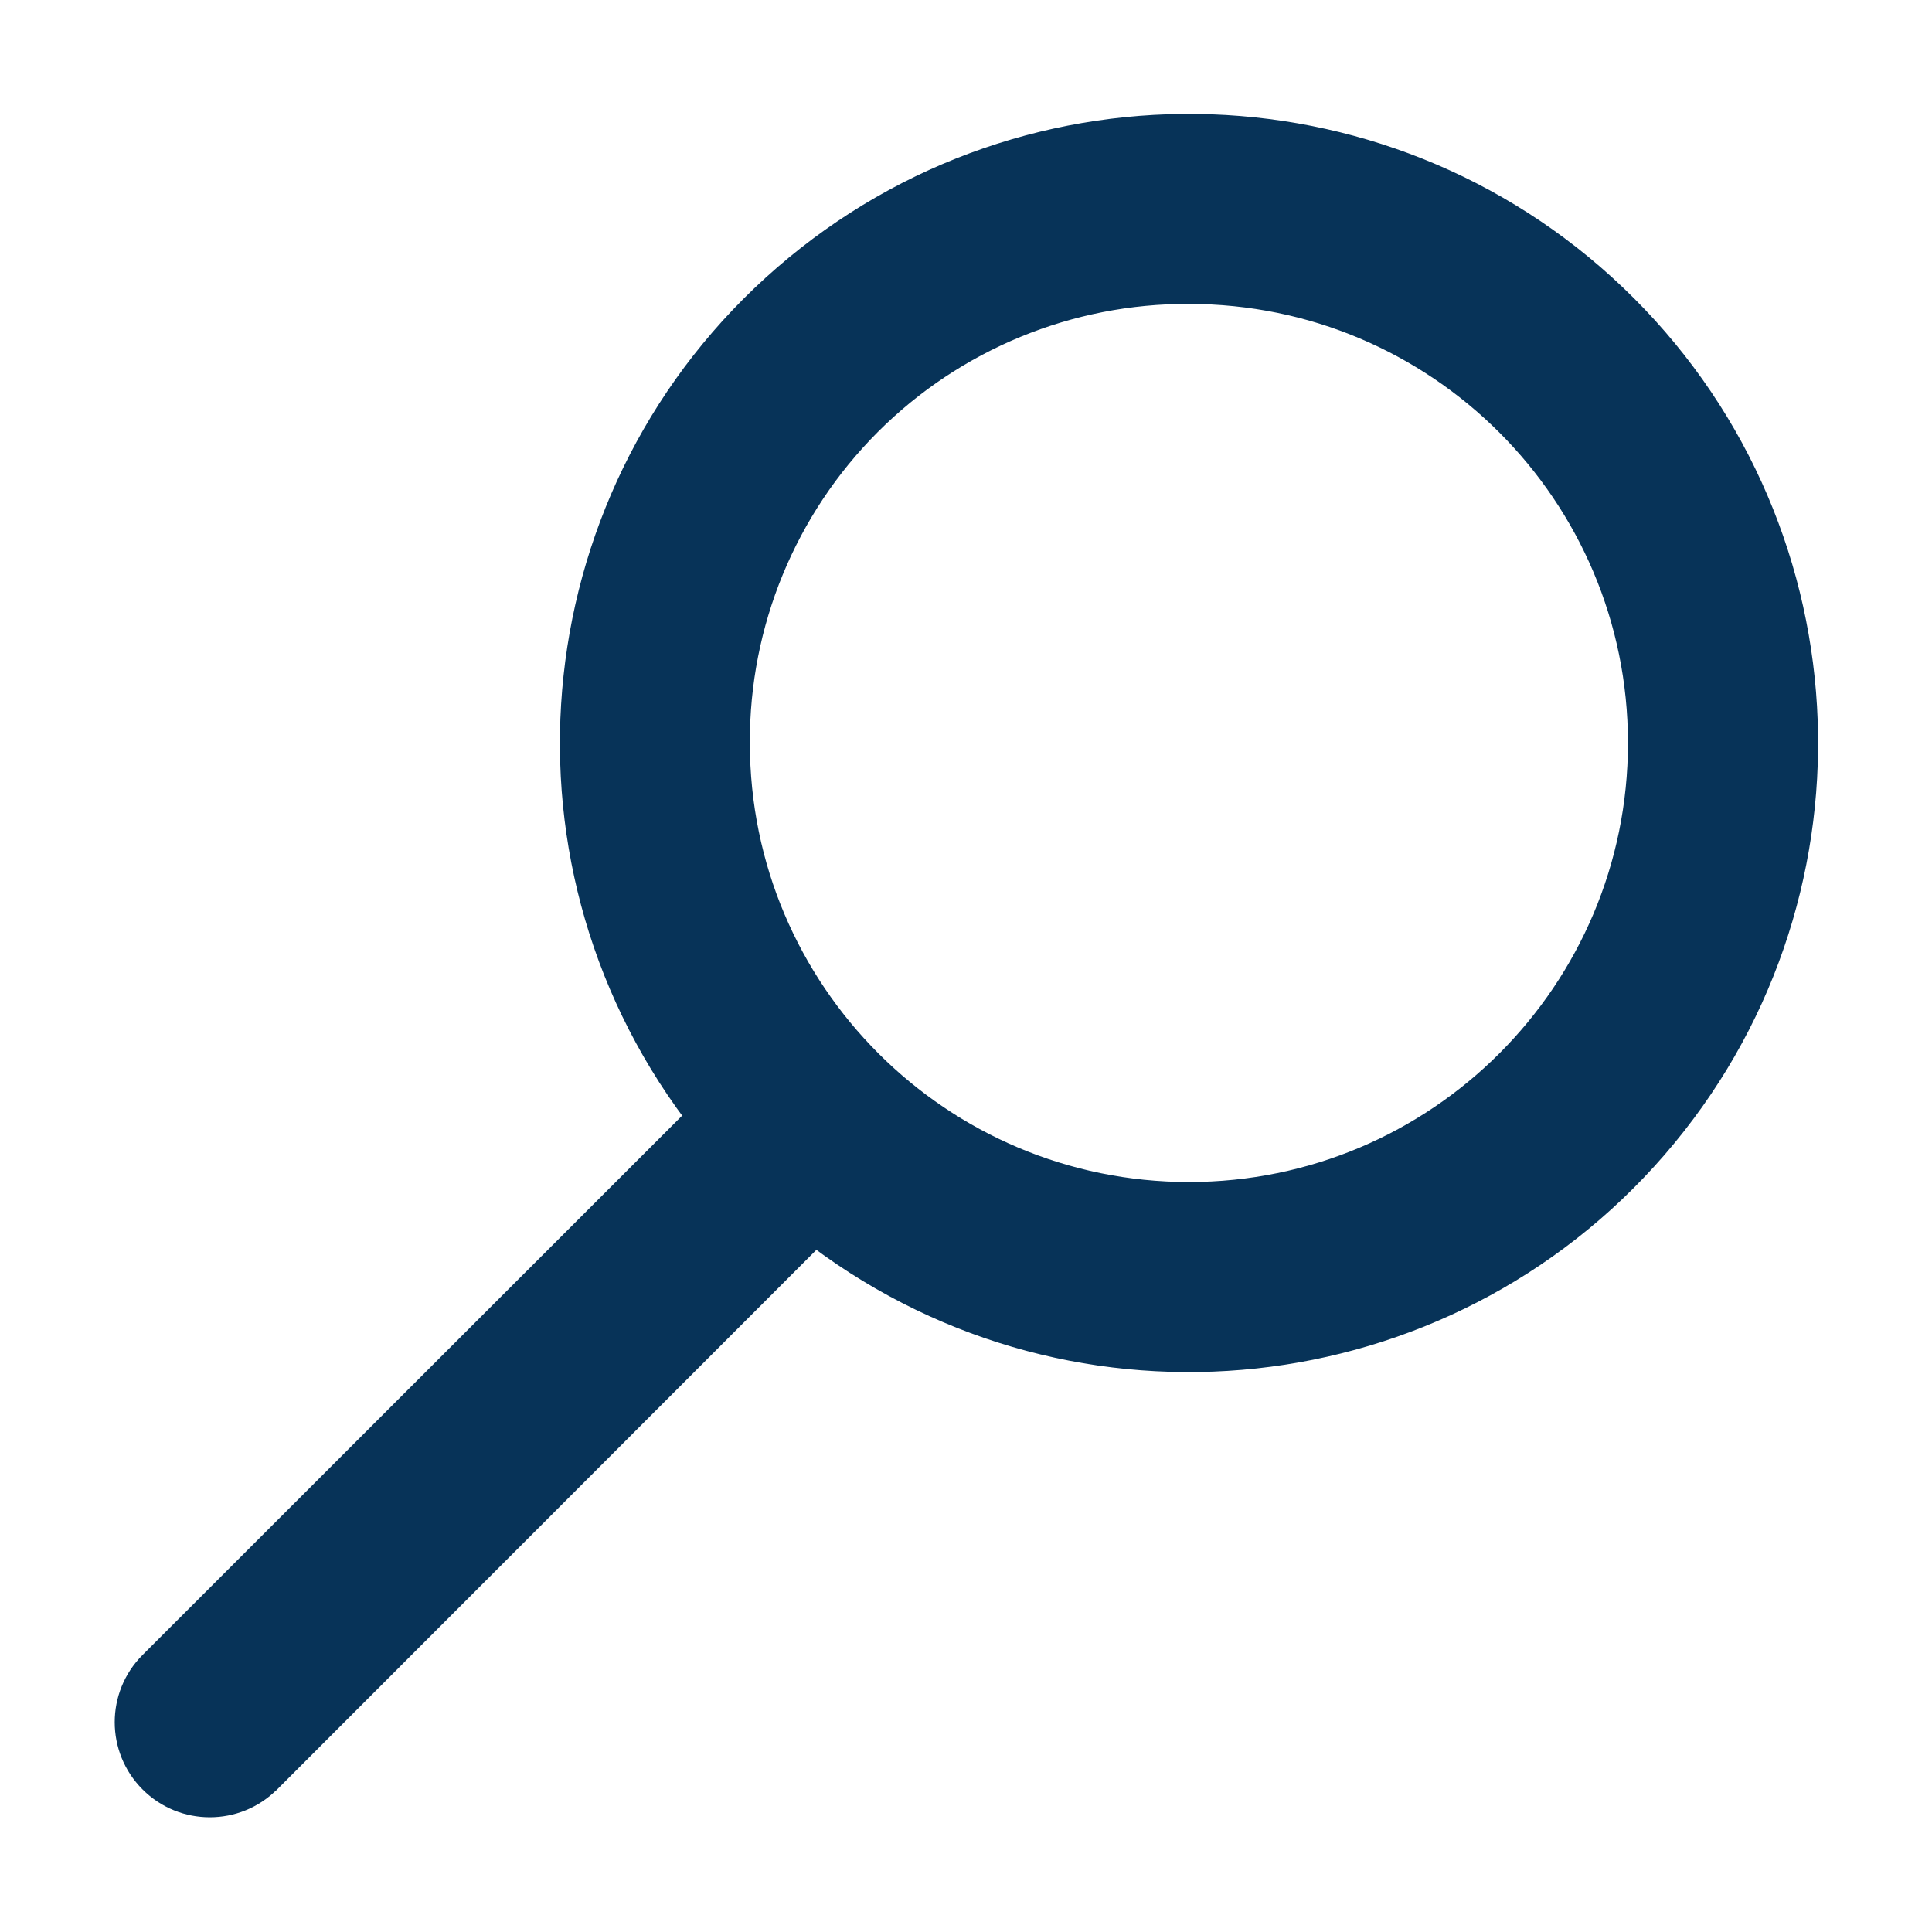
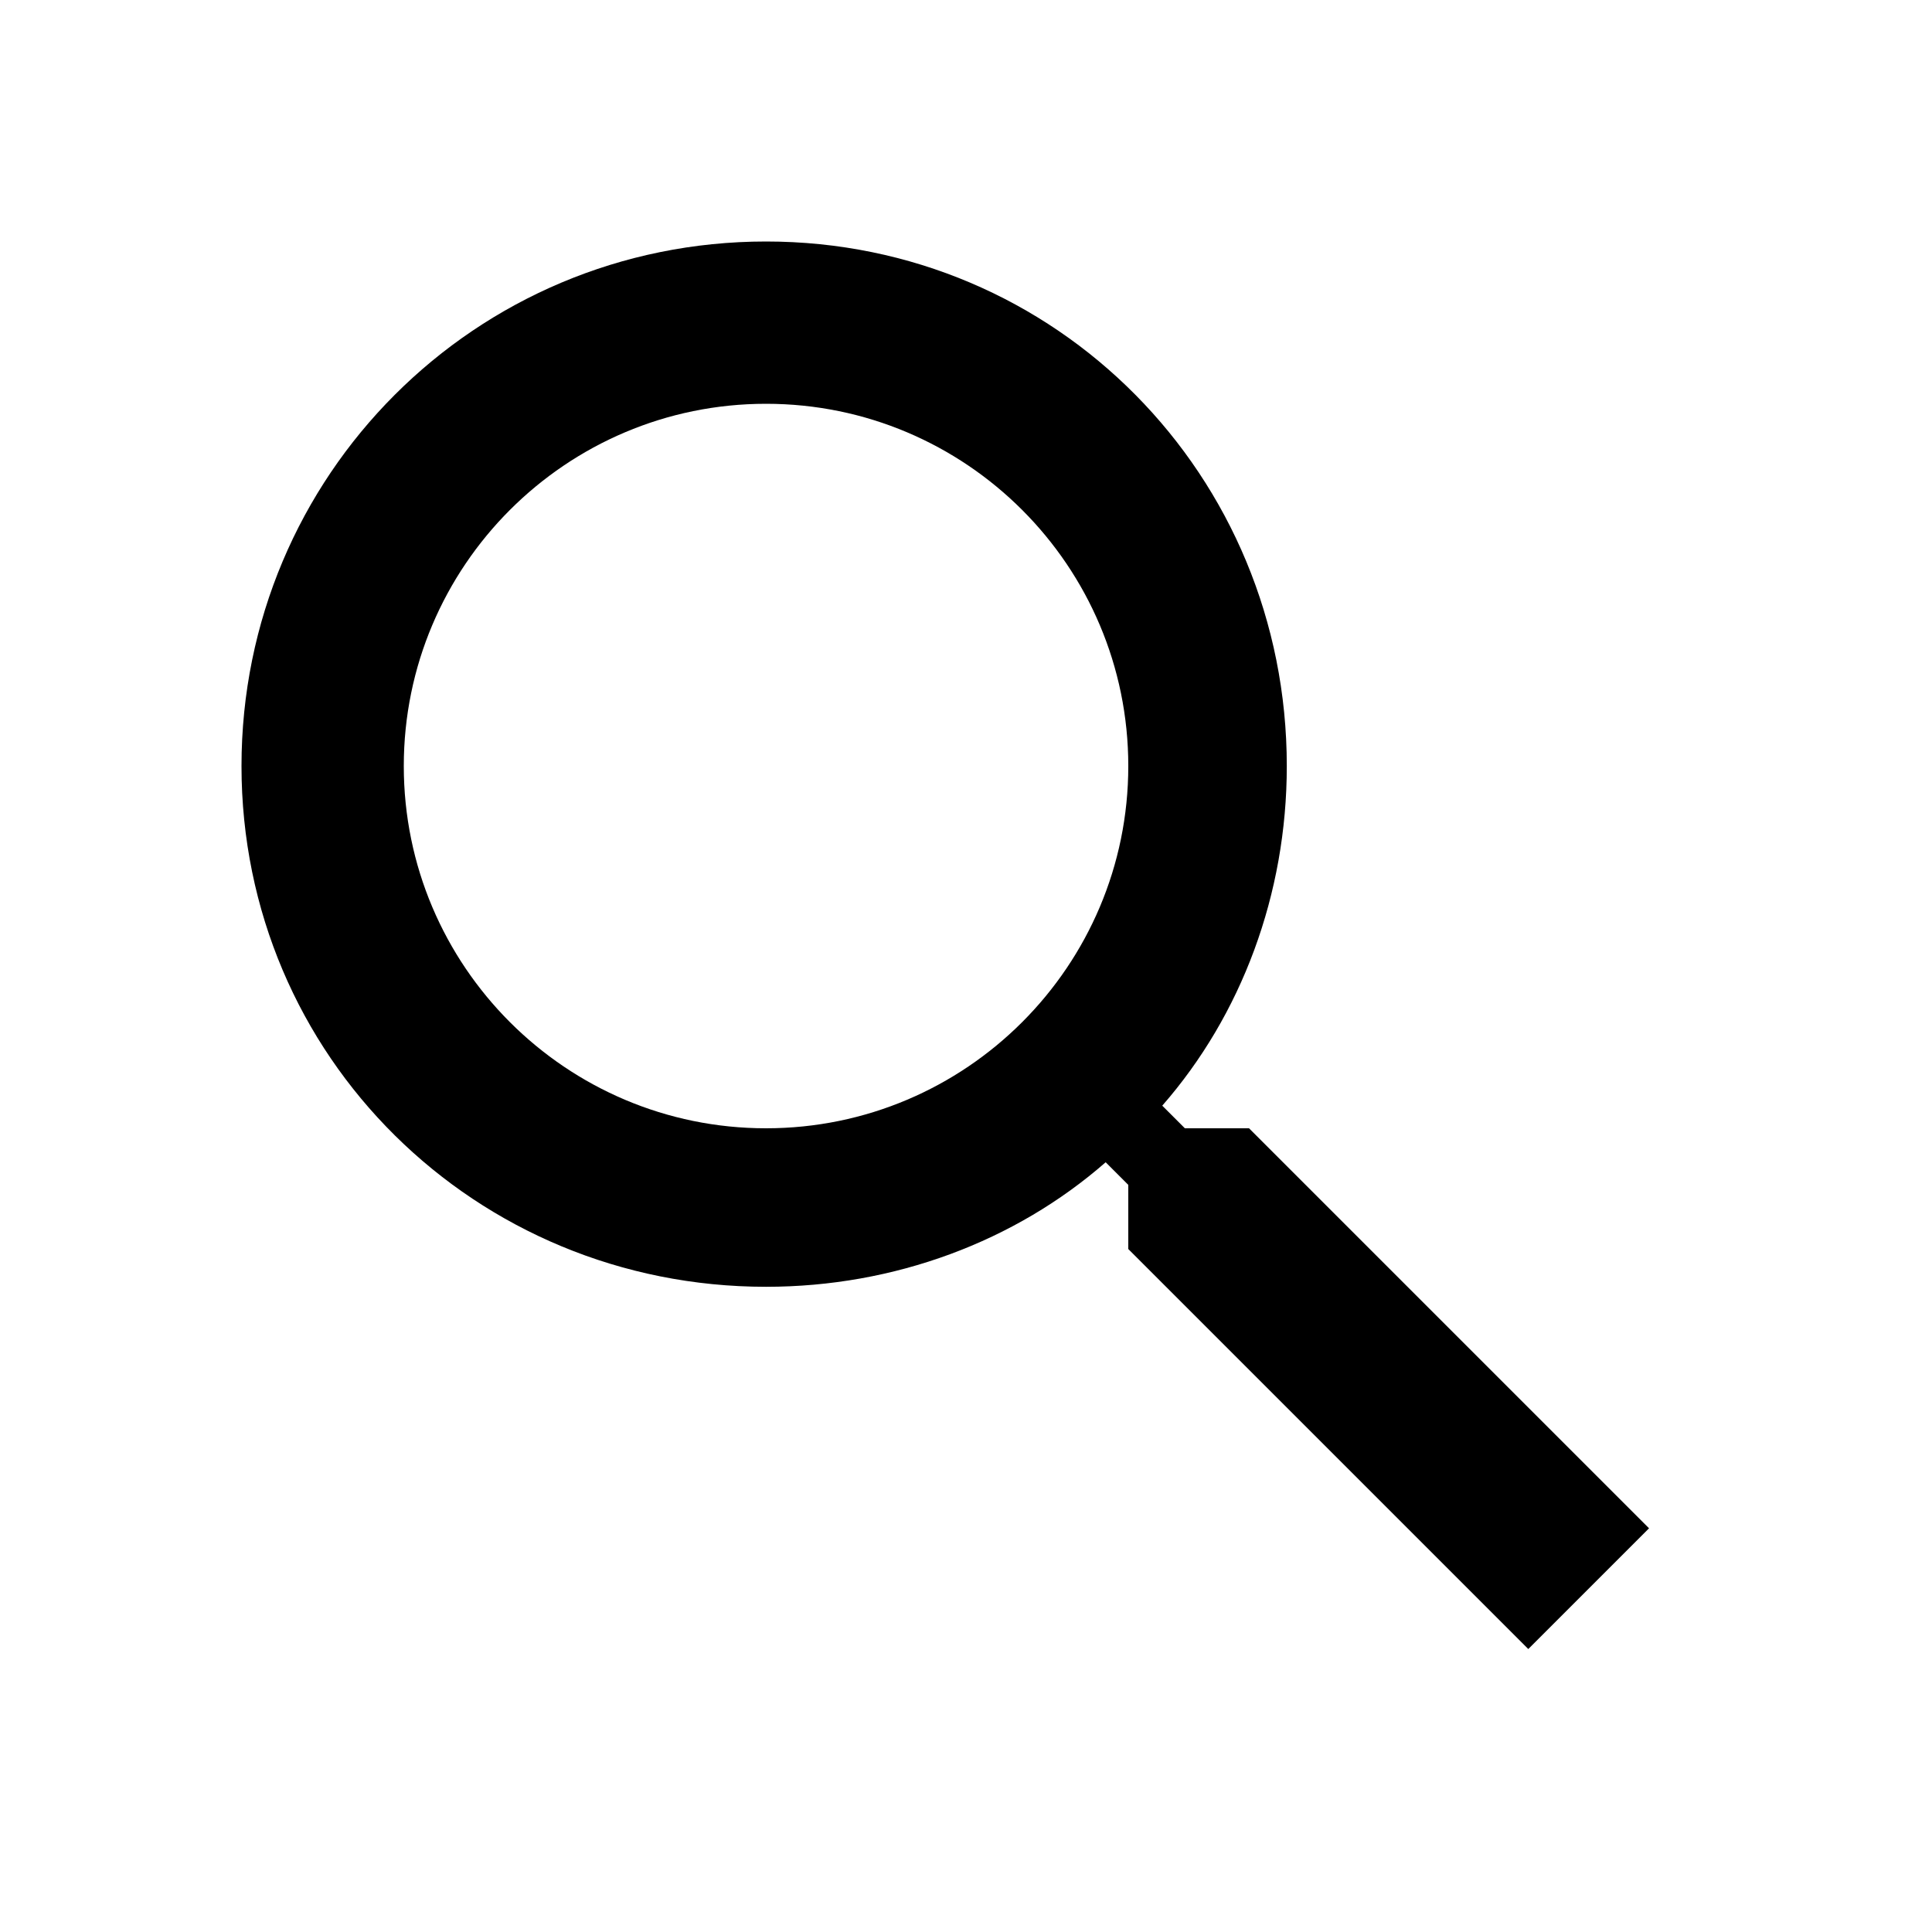
- <svg xmlns="http://www.w3.org/2000/svg" width="16" height="16" viewBox="0 0 16 16">
-   <path fill="#073358" fill-rule="nonzero" stroke="#073358" stroke-width=".1" d="M2.26 14.784l4.496-4.499a5.16 5.16 0 006.74-7.78 5.16 5.16 0 00-7.781 6.739l-4.499 4.497a.737.737 0 101.043 1.043zM9.846 2.467a3.686 3.686 0 11-3.686 3.686 3.67 3.67 0 013.686-3.686h0z" />
+ <svg xmlns="http://www.w3.org/2000/svg" width="24" height="24" viewBox="0 0 24 24">
+   <path d="M9.516 14.016c2.484 0 4.5-2.016 4.5-4.5s-2.016-4.5-4.5-4.5-4.5 2.016-4.5 4.5 2.016 4.5 4.5 4.5zm6 0l4.969 4.969-1.5 1.5-4.969-4.969v-.797l-.281-.281c-1.125.984-2.625 1.547-4.219 1.547C5.907 15.985 3 13.126 3 9.516S5.906 3 9.516 3s6.469 2.906 6.469 6.516c0 1.594-.563 3.094-1.547 4.219l.281.281h.797z" />
</svg>
